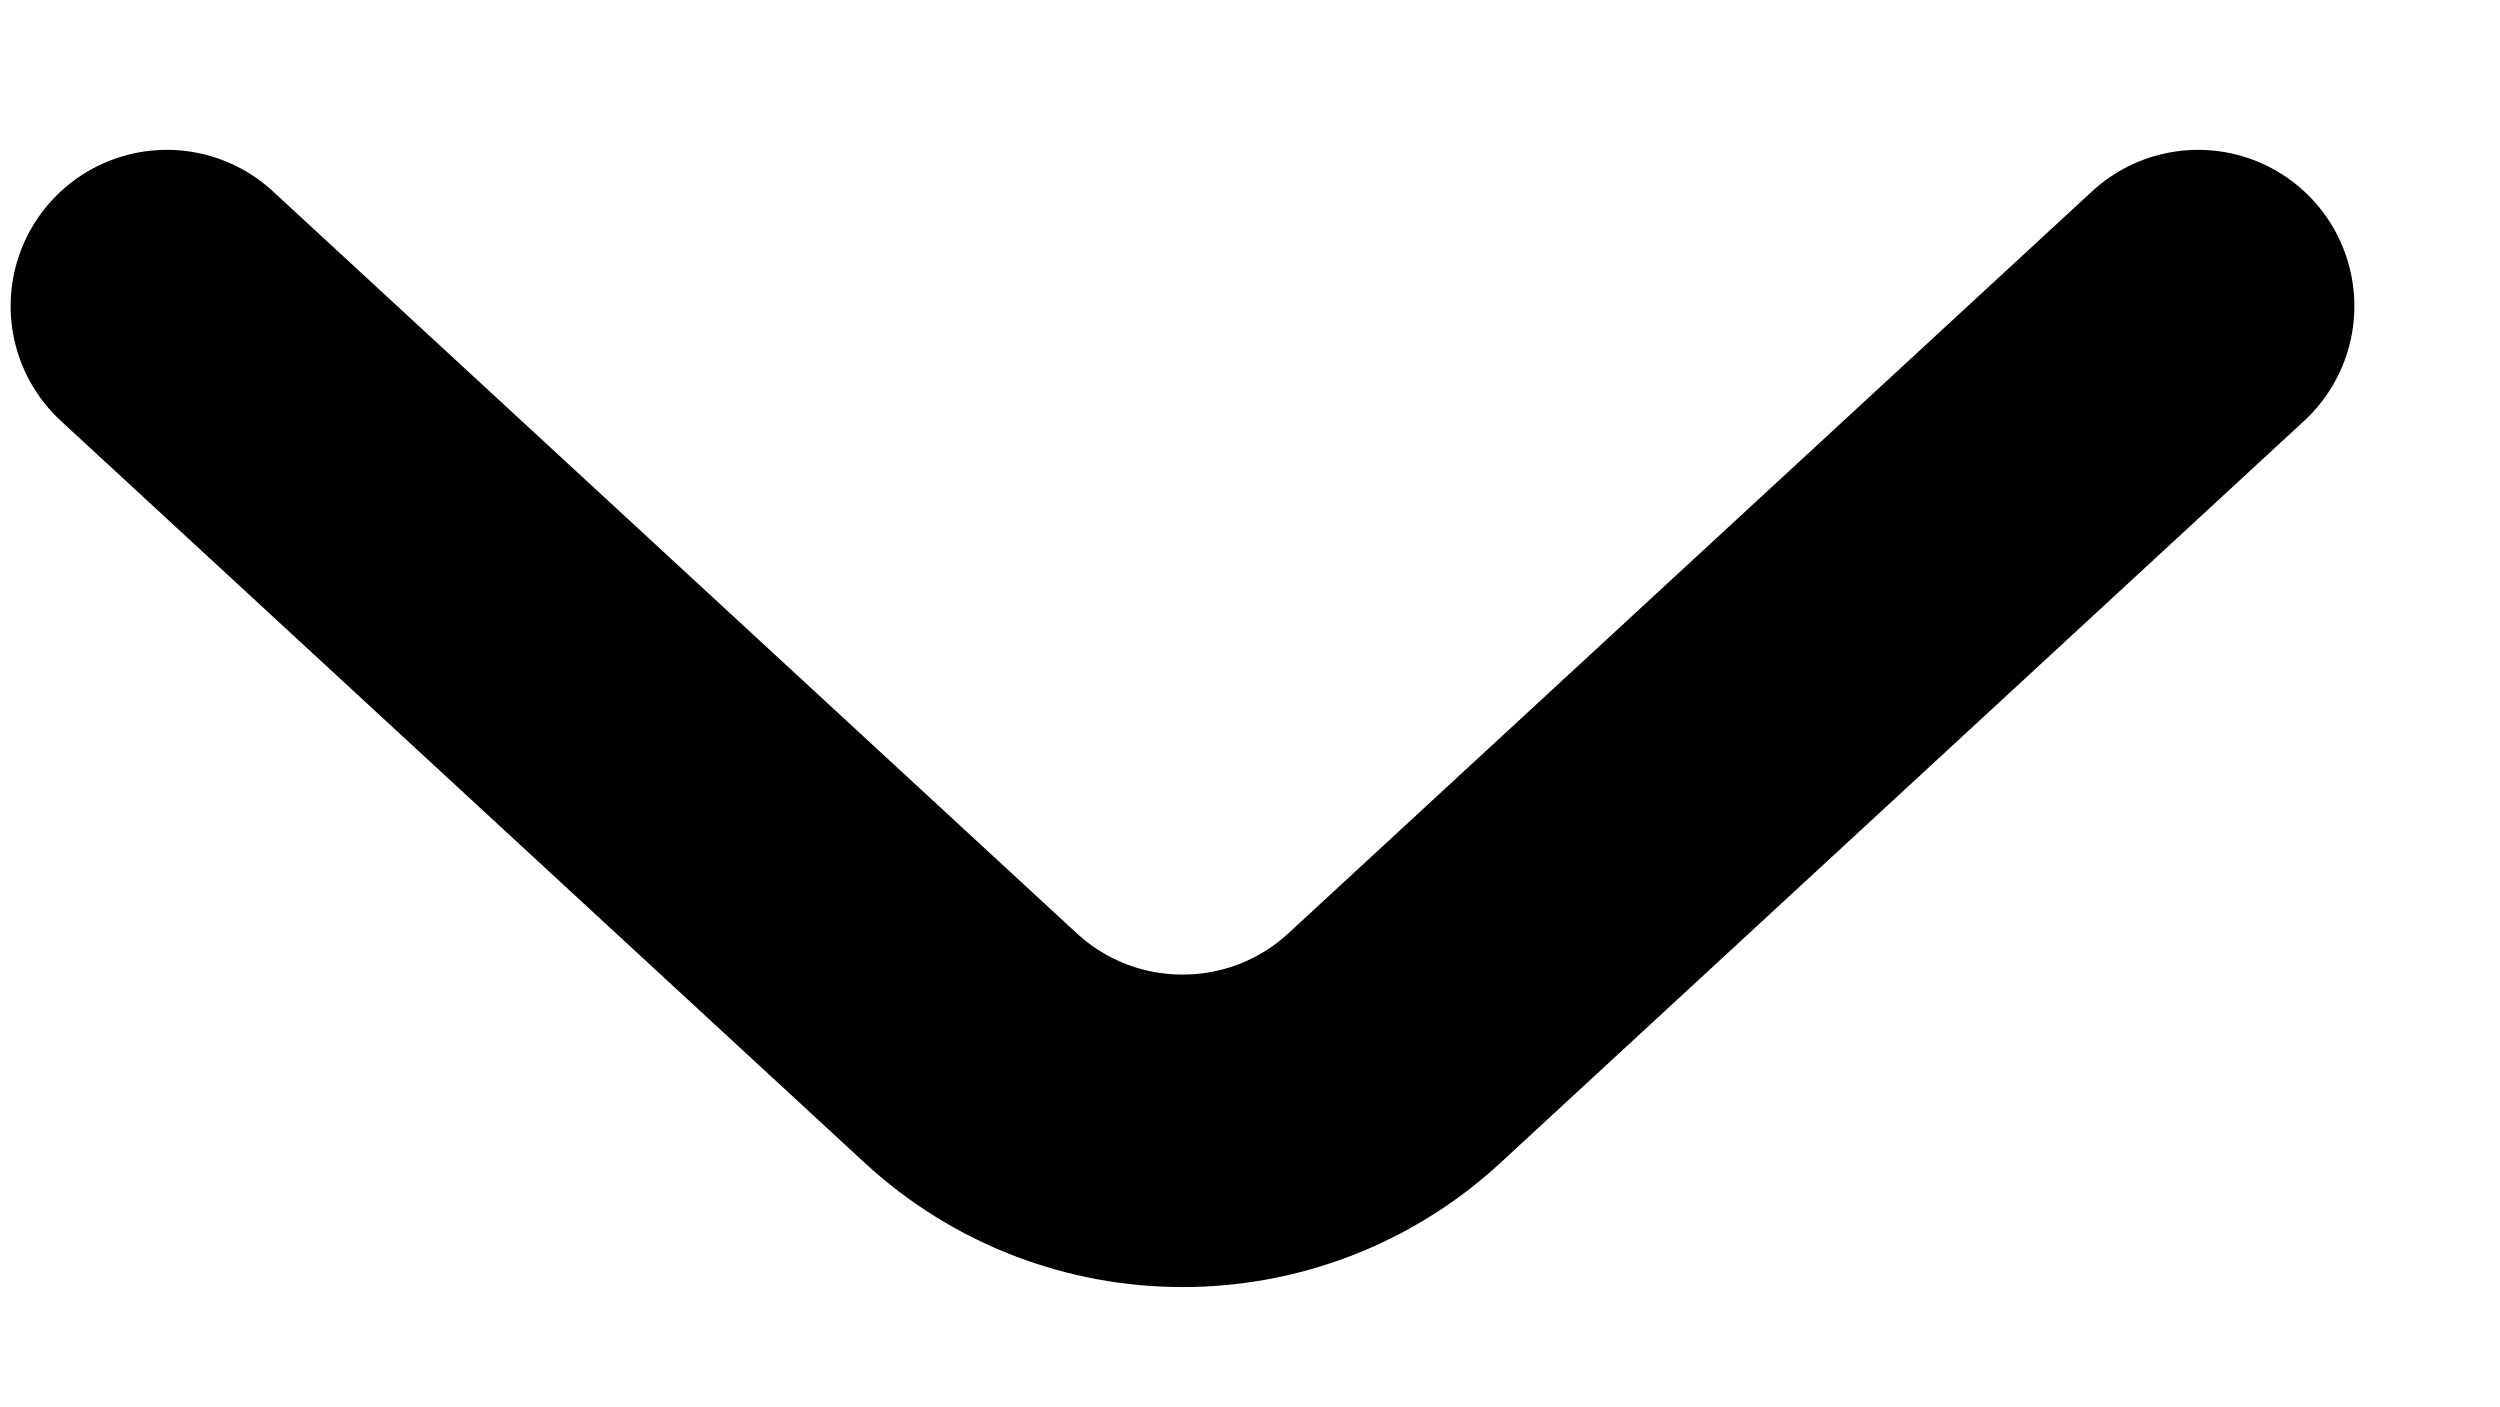
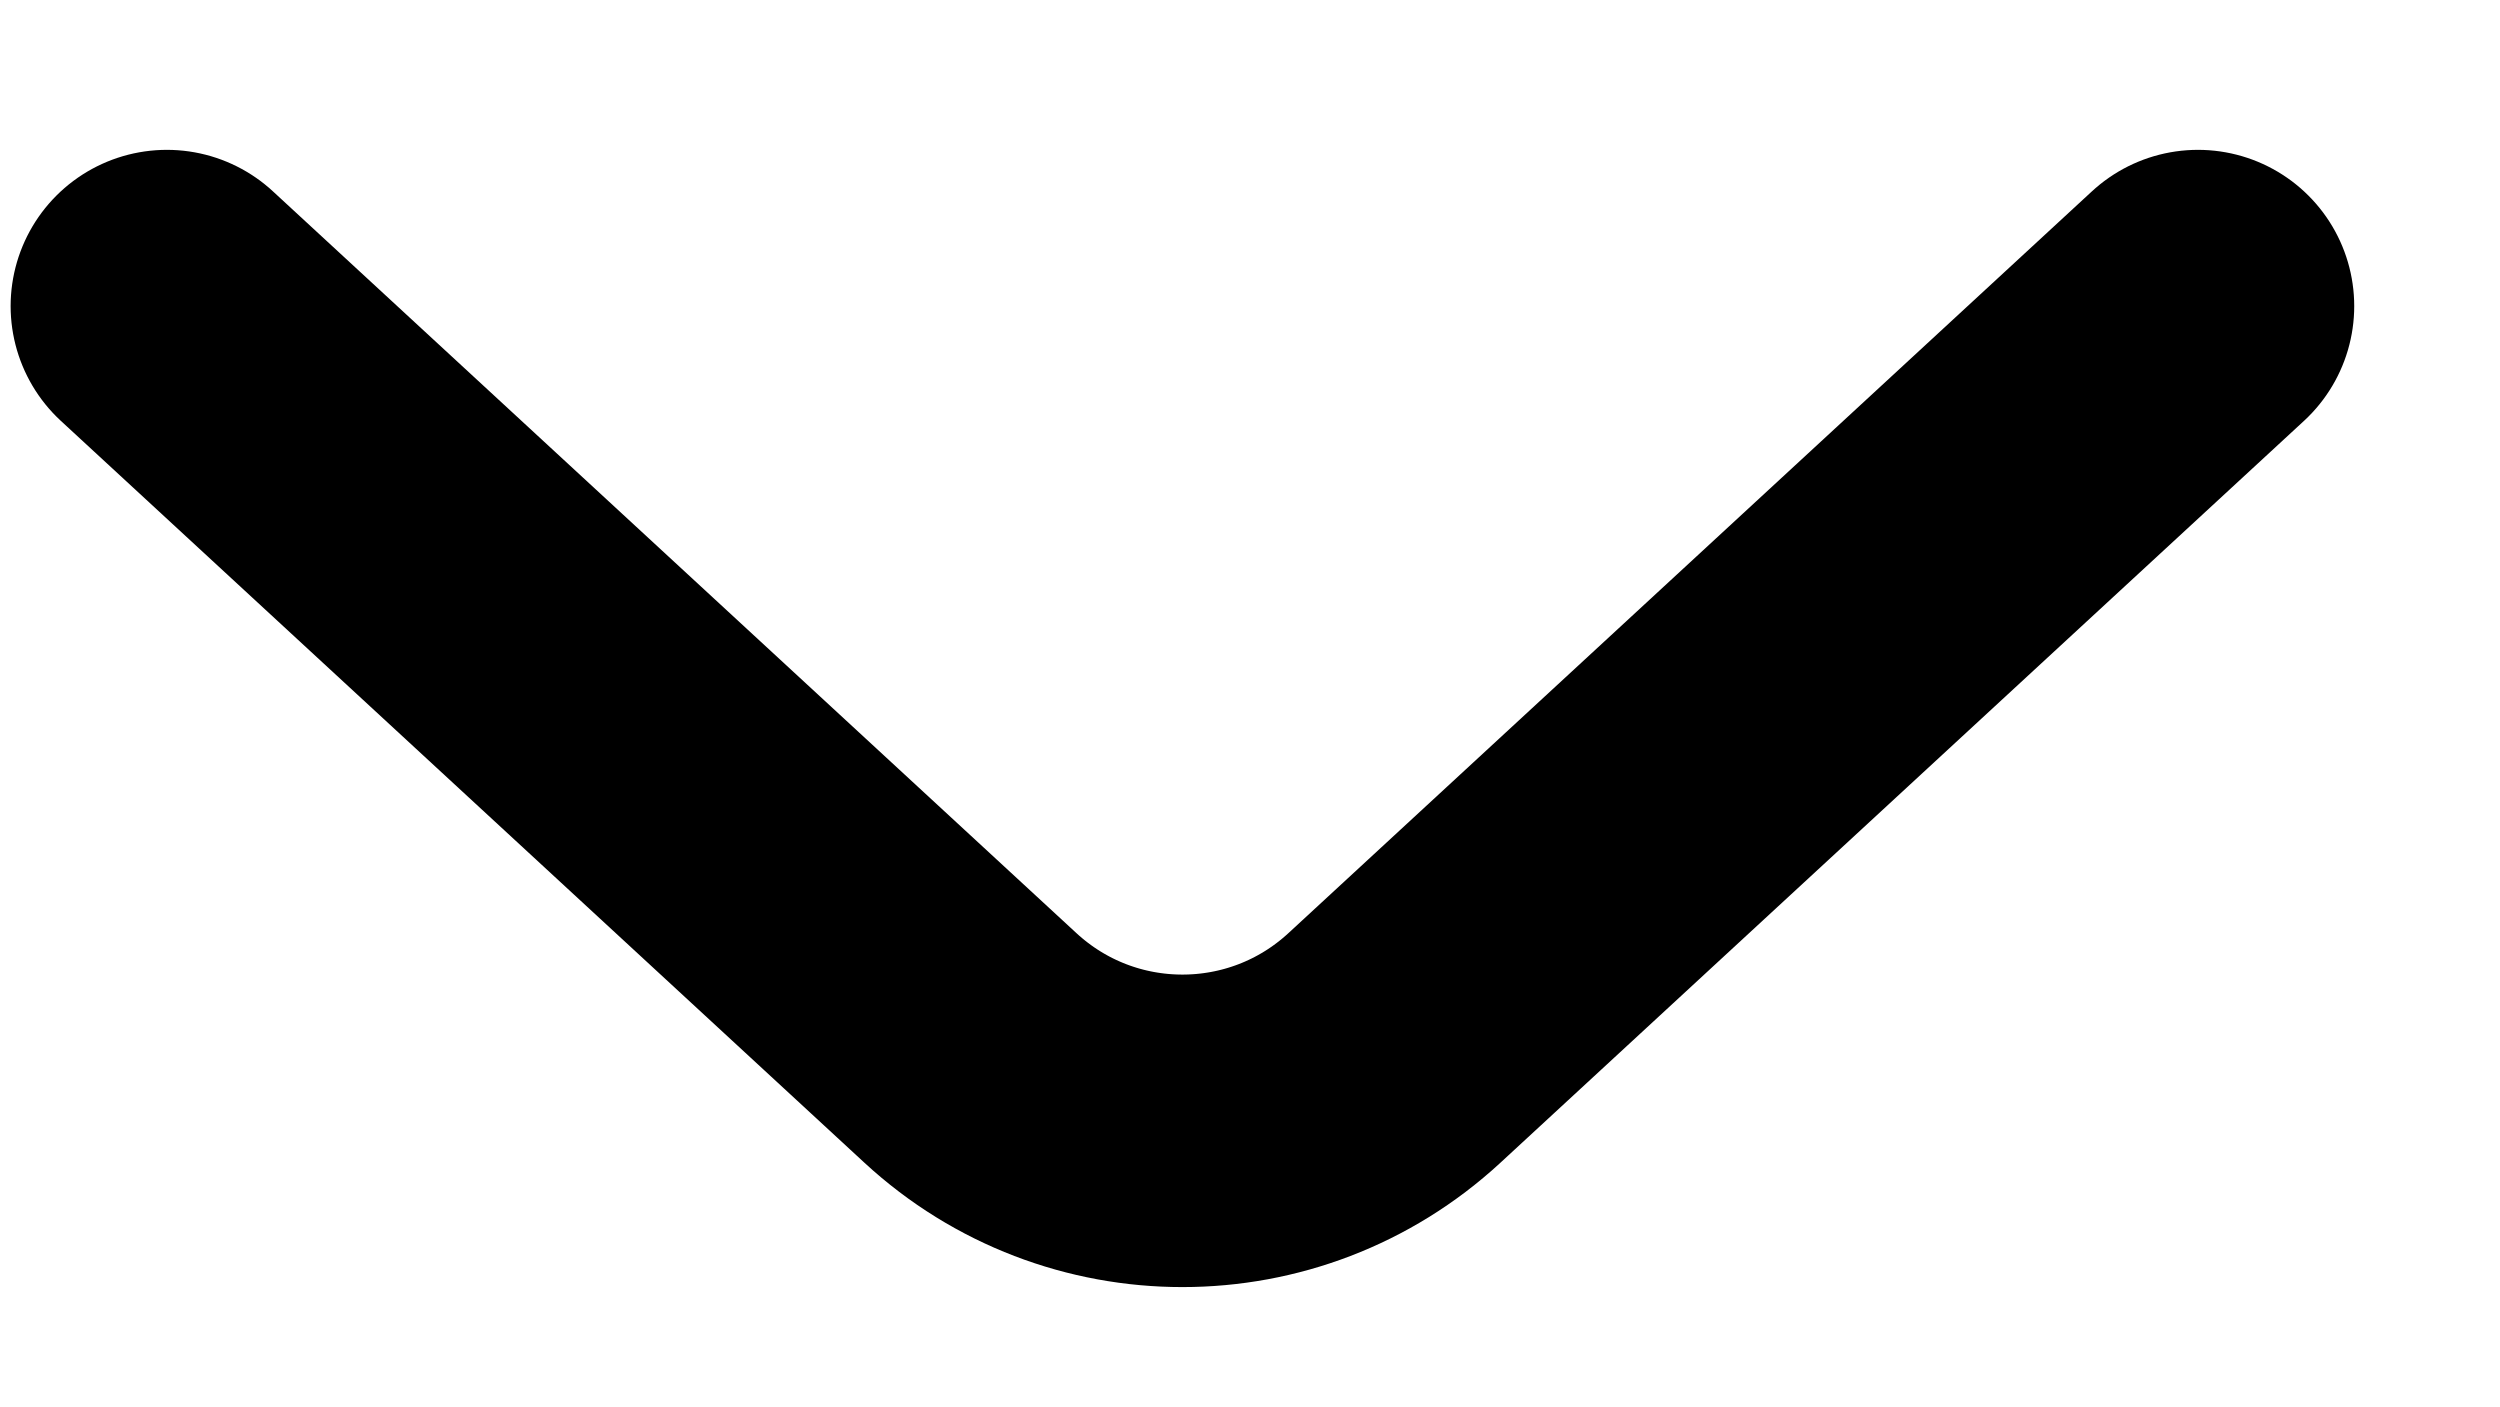
- <svg xmlns="http://www.w3.org/2000/svg" width="16" height="9" viewBox="0 0 16 9" fill="none">
-   <path d="M1.068 1.959L6.212 6.707C6.978 7.414 8.159 7.414 8.925 6.707L14.068 1.959" stroke="black" stroke-width="2" stroke-linecap="round" />
+ <svg xmlns="http://www.w3.org/2000/svg" width="16" height="9" fill="none">
+   <path d="M1.068 1.959l5.143 4.748a2 2 0 0 0 2.713 0l5.143-4.748" stroke="#000" stroke-width="2" stroke-linecap="round" />
</svg>
